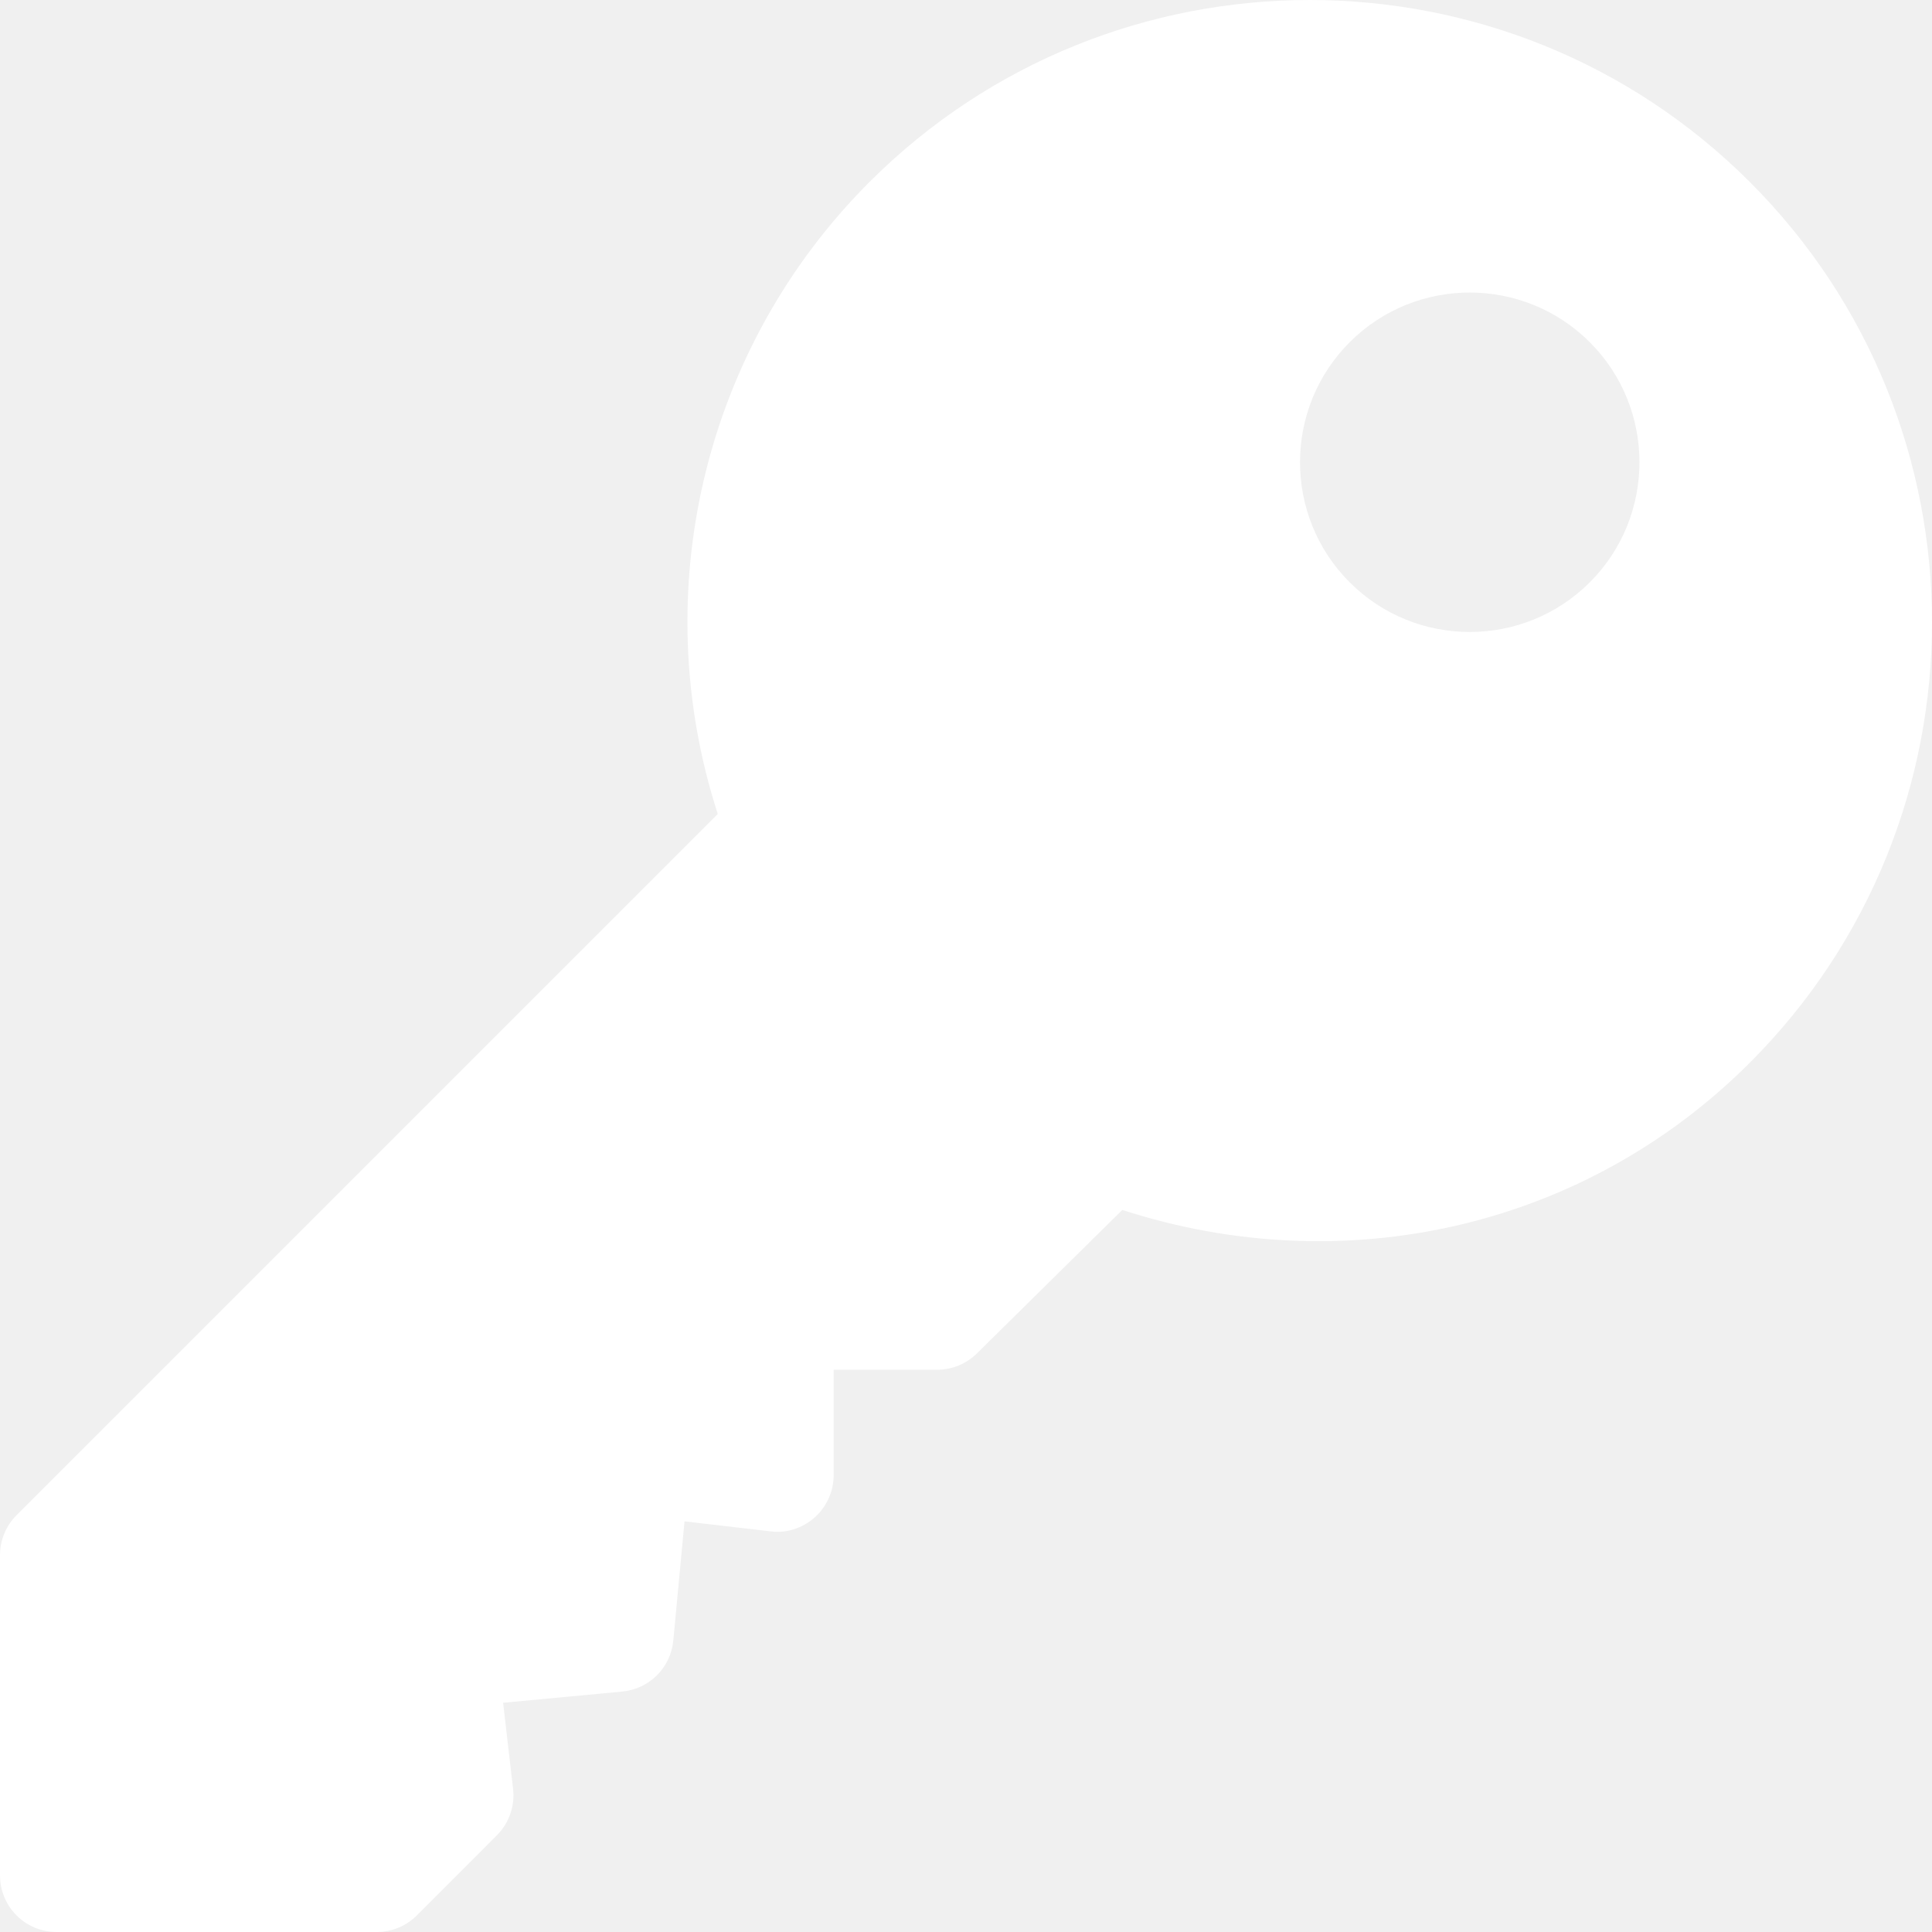
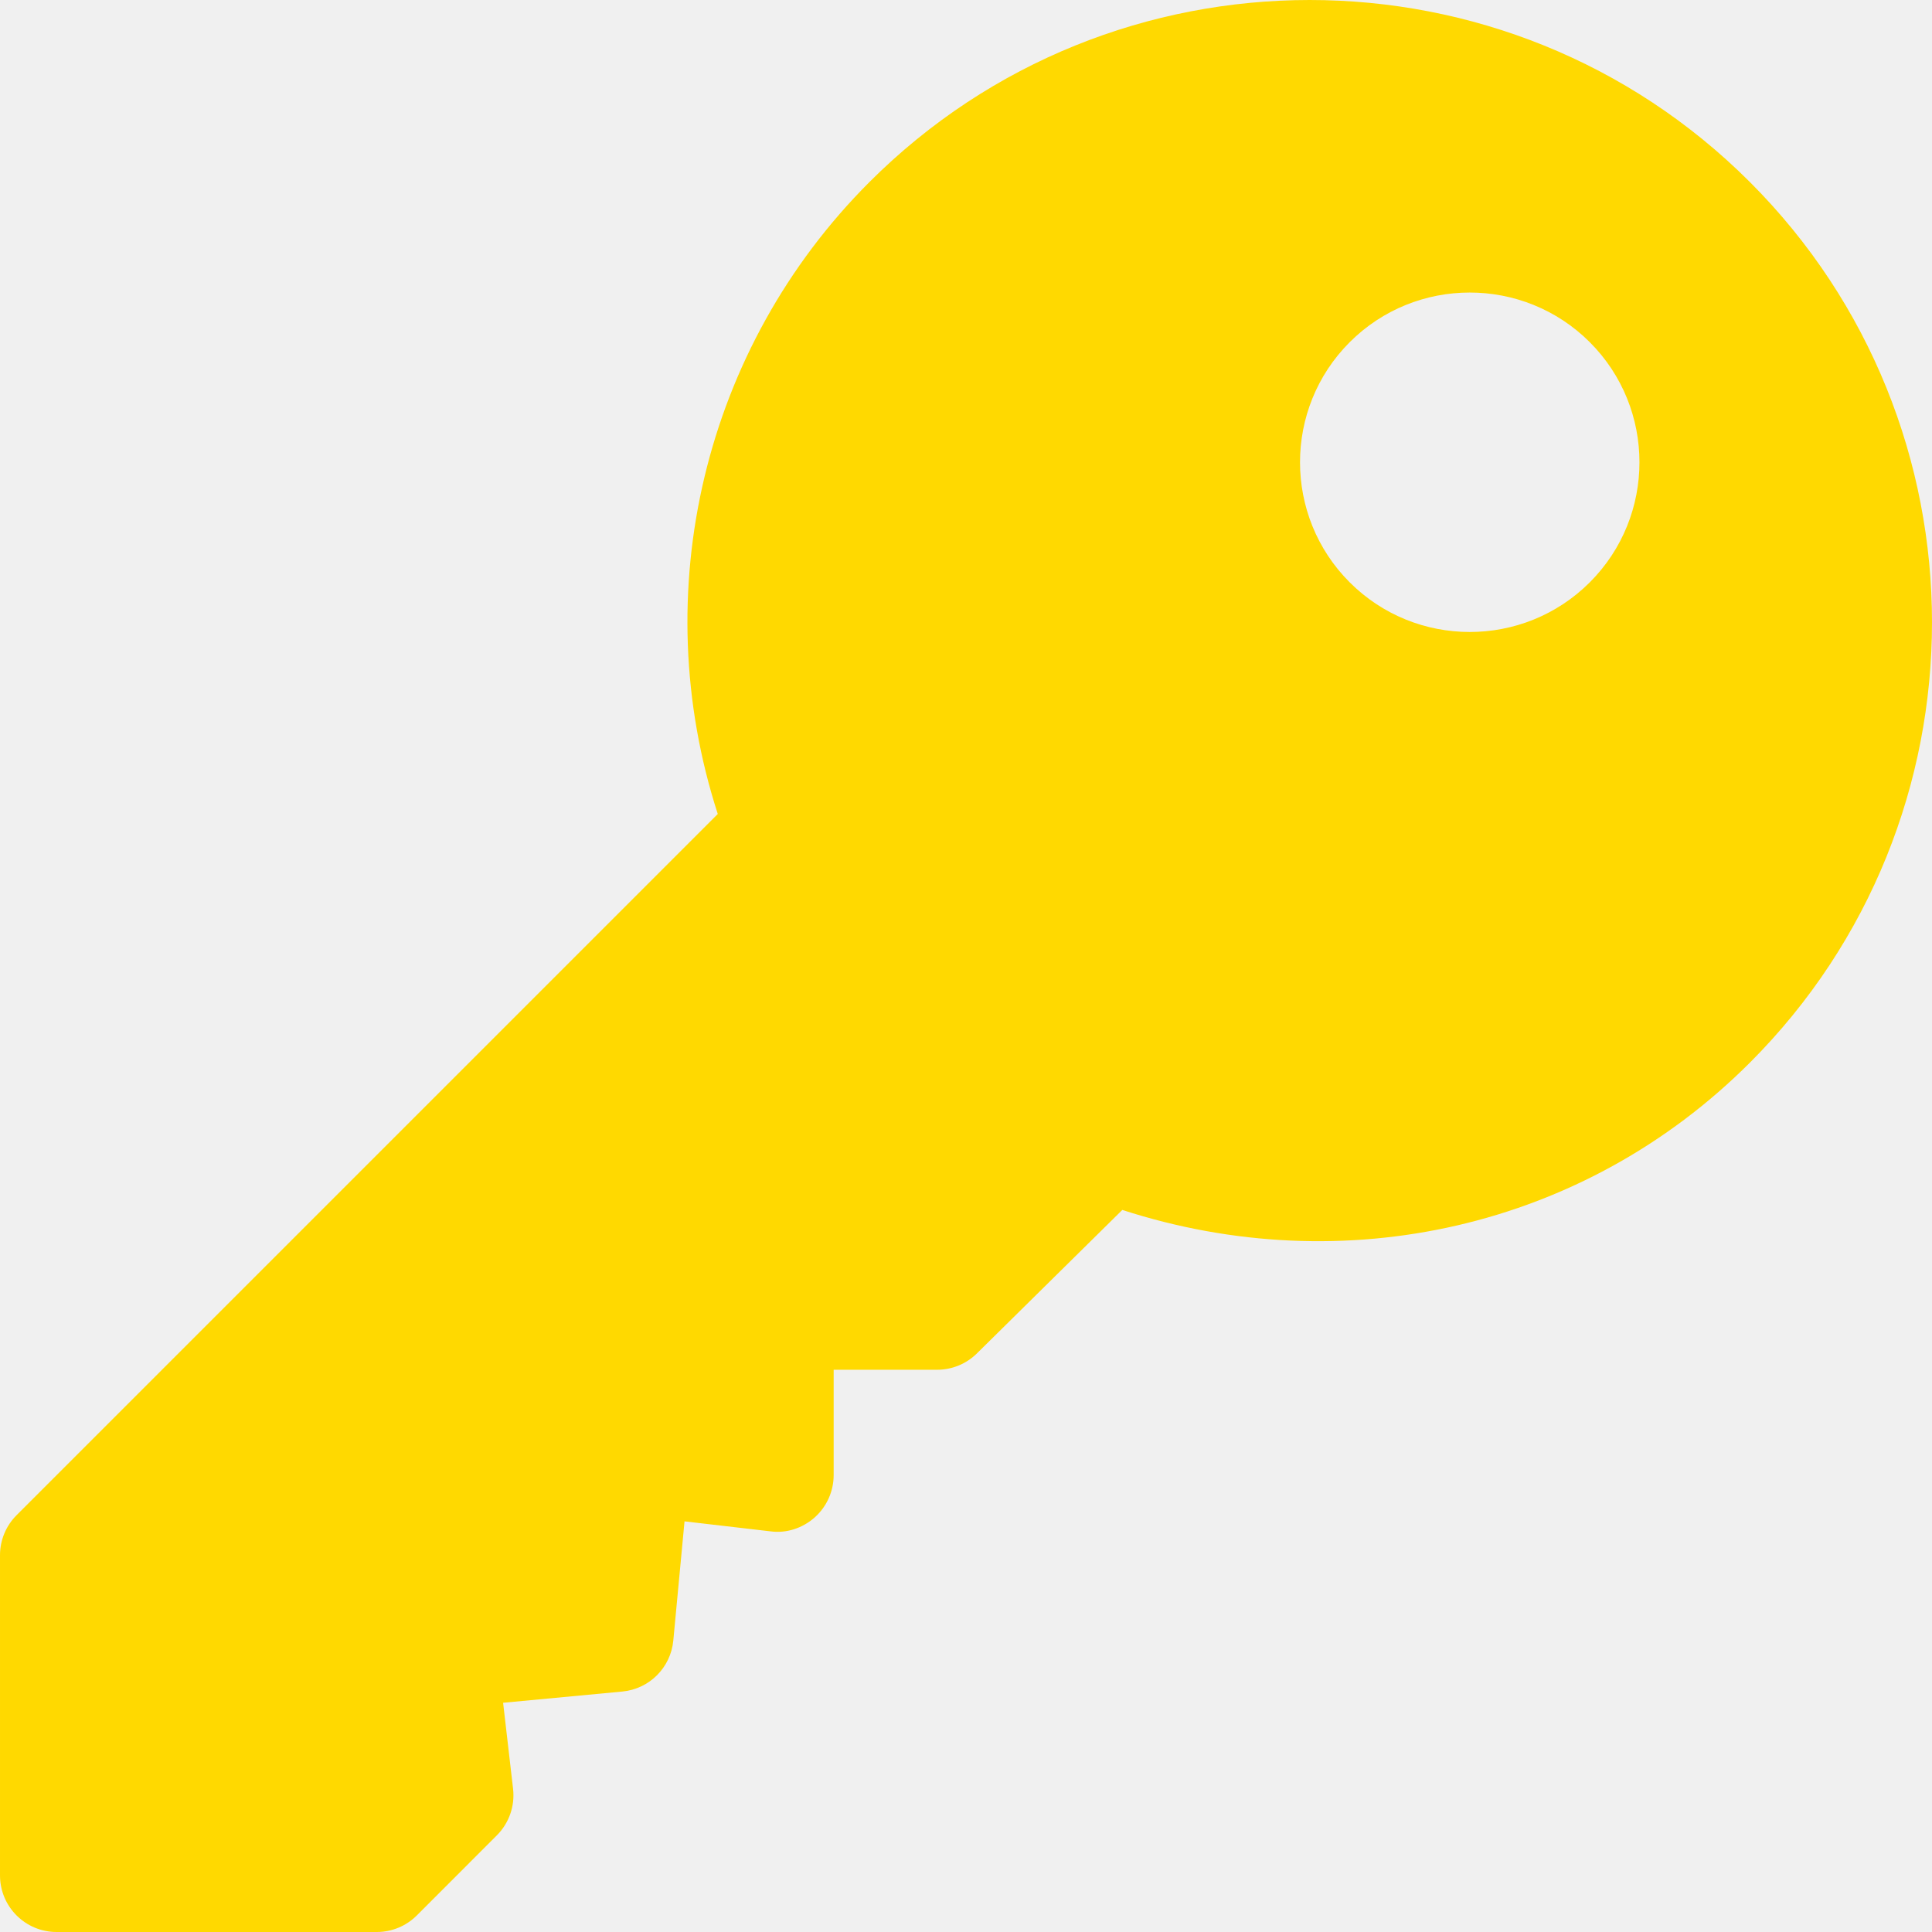
<svg xmlns="http://www.w3.org/2000/svg" xmlns:xlink="http://www.w3.org/1999/xlink" width="512px" height="512px" viewBox="0 0 512 512" version="1.1">
  <defs>
-     <path d="M0 0L512 0L512 512L0 512L0 0Z" id="path_1" />
+     <path d="M0 0L512 0L512 512L0 512L0 0L0 0Z" id="path_1" />
    <clipPath id="mask_1">
      <use xlink:href="#path_1" />
    </clipPath>
  </defs>
-   <g id="auths1">
-     <path d="M0 0L512 0L512 512L0 512L0 0Z" id="Background" fill="#FFFFFF" fill-opacity="0" fill-rule="evenodd" stroke="none" />
-     <g clip-path="url(#mask_1)">
-       <g id="Group" transform="translate(0.0009999275 -0.0004997283)">
-         <g id="Group">
-           <path d="M463.747 48.252C399.411 -16.084 294.734 -16.084 230.398 48.252C186.453 92.198 171.189 156.959 190.217 215.714L4.395 401.536C1.582 404.349 0 408.158 0 412.142L0 497C0 505.292 6.709 512 15 512L99.858 512C103.842 512 107.651 510.418 110.463 507.605L131.674 486.379C134.911 483.142 136.493 478.602 135.966 474.045L133.329 451.252L164.911 448.278C172.089 447.604 177.758 441.935 178.432 434.757L181.406 403.175L204.199 405.826C208.432 406.397 212.695 404.976 215.903 402.135C219.096 399.279 220.927 395.206 220.927 390.929L220.927 363L248.349 363C252.333 363 256.142 361.418 258.954 358.605L297.421 320.647C356.161 339.69 419.802 325.576 463.747 281.602C528.083 217.267 528.083 112.587 463.747 48.252L463.747 48.252ZM421.312 154.322C403.763 171.87 375.228 171.87 357.679 154.322C340.13 136.773 340.13 108.238 357.679 90.689C375.228 73.139 403.763 73.139 421.312 90.689C438.861 108.238 438.86 136.773 421.312 154.322L421.312 154.322Z" id="Shape" fill="#FFFFFF" fill-rule="evenodd" stroke="none" />
+   <g id="auths1_white" transform="translate(0 0.0004882812)">
+     <g id="auths1_white">
+       <g id="auths1">
+         <path d="M0 0L512 0L512 512L0 512L0 0L0 0Z" id="Background" fill="#FFFFFF" fill-opacity="0" fill-rule="evenodd" stroke="none" />
+         <g id="Mask-Group" transform="translate(-0 -0.0004997283)">
+           <path d="M0 0L512 0L512 512L0 512L0 0L0 0Z" id="path_1" fill="none" fill-rule="evenodd" stroke="none" />
+           <g clip-path="url(#mask_1)">
+             <g id="Group" transform="translate(0.0009999275 0)">
+               <g id="Group">
+                 <g id="Group#1">
+                   <path d="M463.747 48.252C399.411 -16.084 294.734 -16.084 230.398 48.252C186.453 92.198 171.189 156.959 190.217 215.714L4.395 401.536C1.582 404.349 0 408.158 0 412.142L0 497C0 505.292 6.709 512 15 512L99.858 512C103.842 512 107.651 510.418 110.463 507.605L131.674 486.379C134.911 483.142 136.493 478.602 135.966 474.045L133.329 451.252L164.911 448.278C172.089 447.604 177.758 441.935 178.432 434.757L181.406 403.175L204.199 405.826C208.432 406.397 212.695 404.976 215.903 402.135C219.096 399.279 220.927 395.206 220.927 390.929L220.927 363L248.349 363C252.333 363 256.142 361.418 258.954 358.605L297.421 320.647C356.161 339.69 419.802 325.576 463.747 281.602C528.083 217.267 528.083 112.587 463.747 48.252L463.747 48.252L463.747 48.252ZM421.312 154.322C403.763 171.87 375.228 171.87 357.679 154.322C340.13 136.773 340.13 108.238 357.679 90.689C375.228 73.139 403.763 73.139 421.312 90.689C438.861 108.238 438.86 136.773 421.312 154.322L421.312 154.322L421.312 154.322Z" id="Shape" fill="#FFD900" fill-rule="evenodd" stroke="none" />
+                 </g>
+               </g>
+             </g>
+           </g>
        </g>
      </g>
    </g>
  </g>
</svg>
